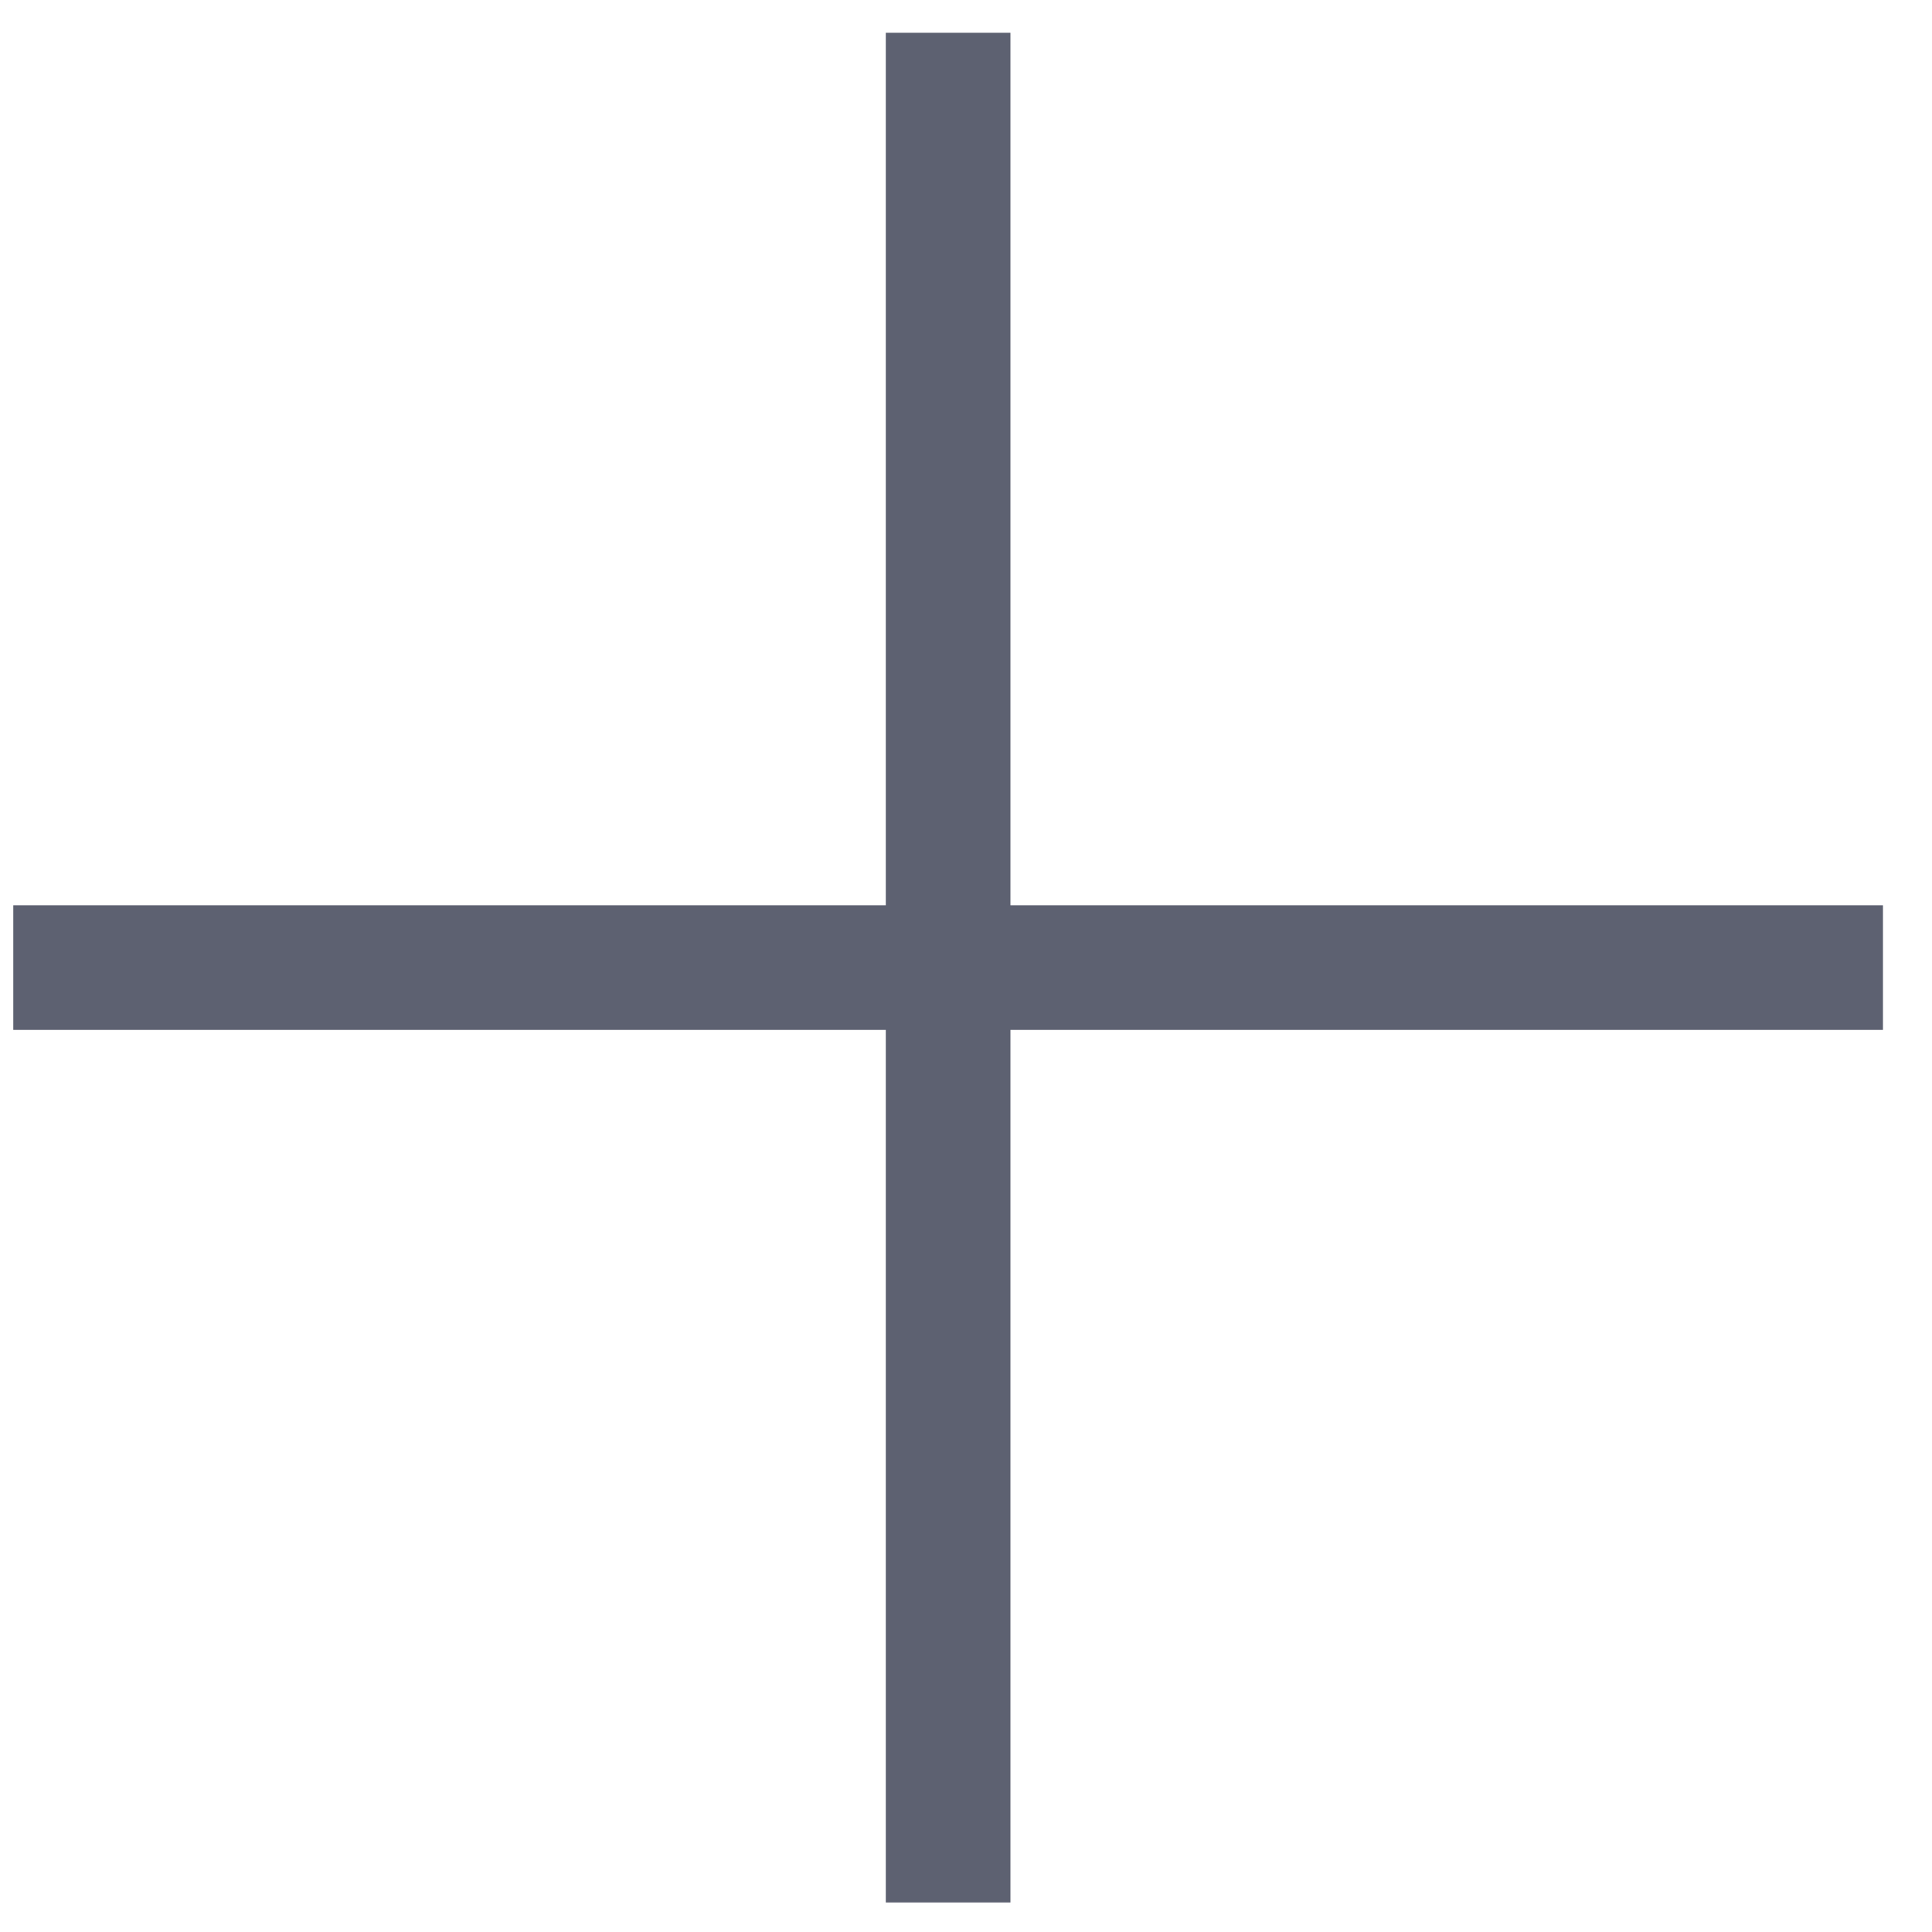
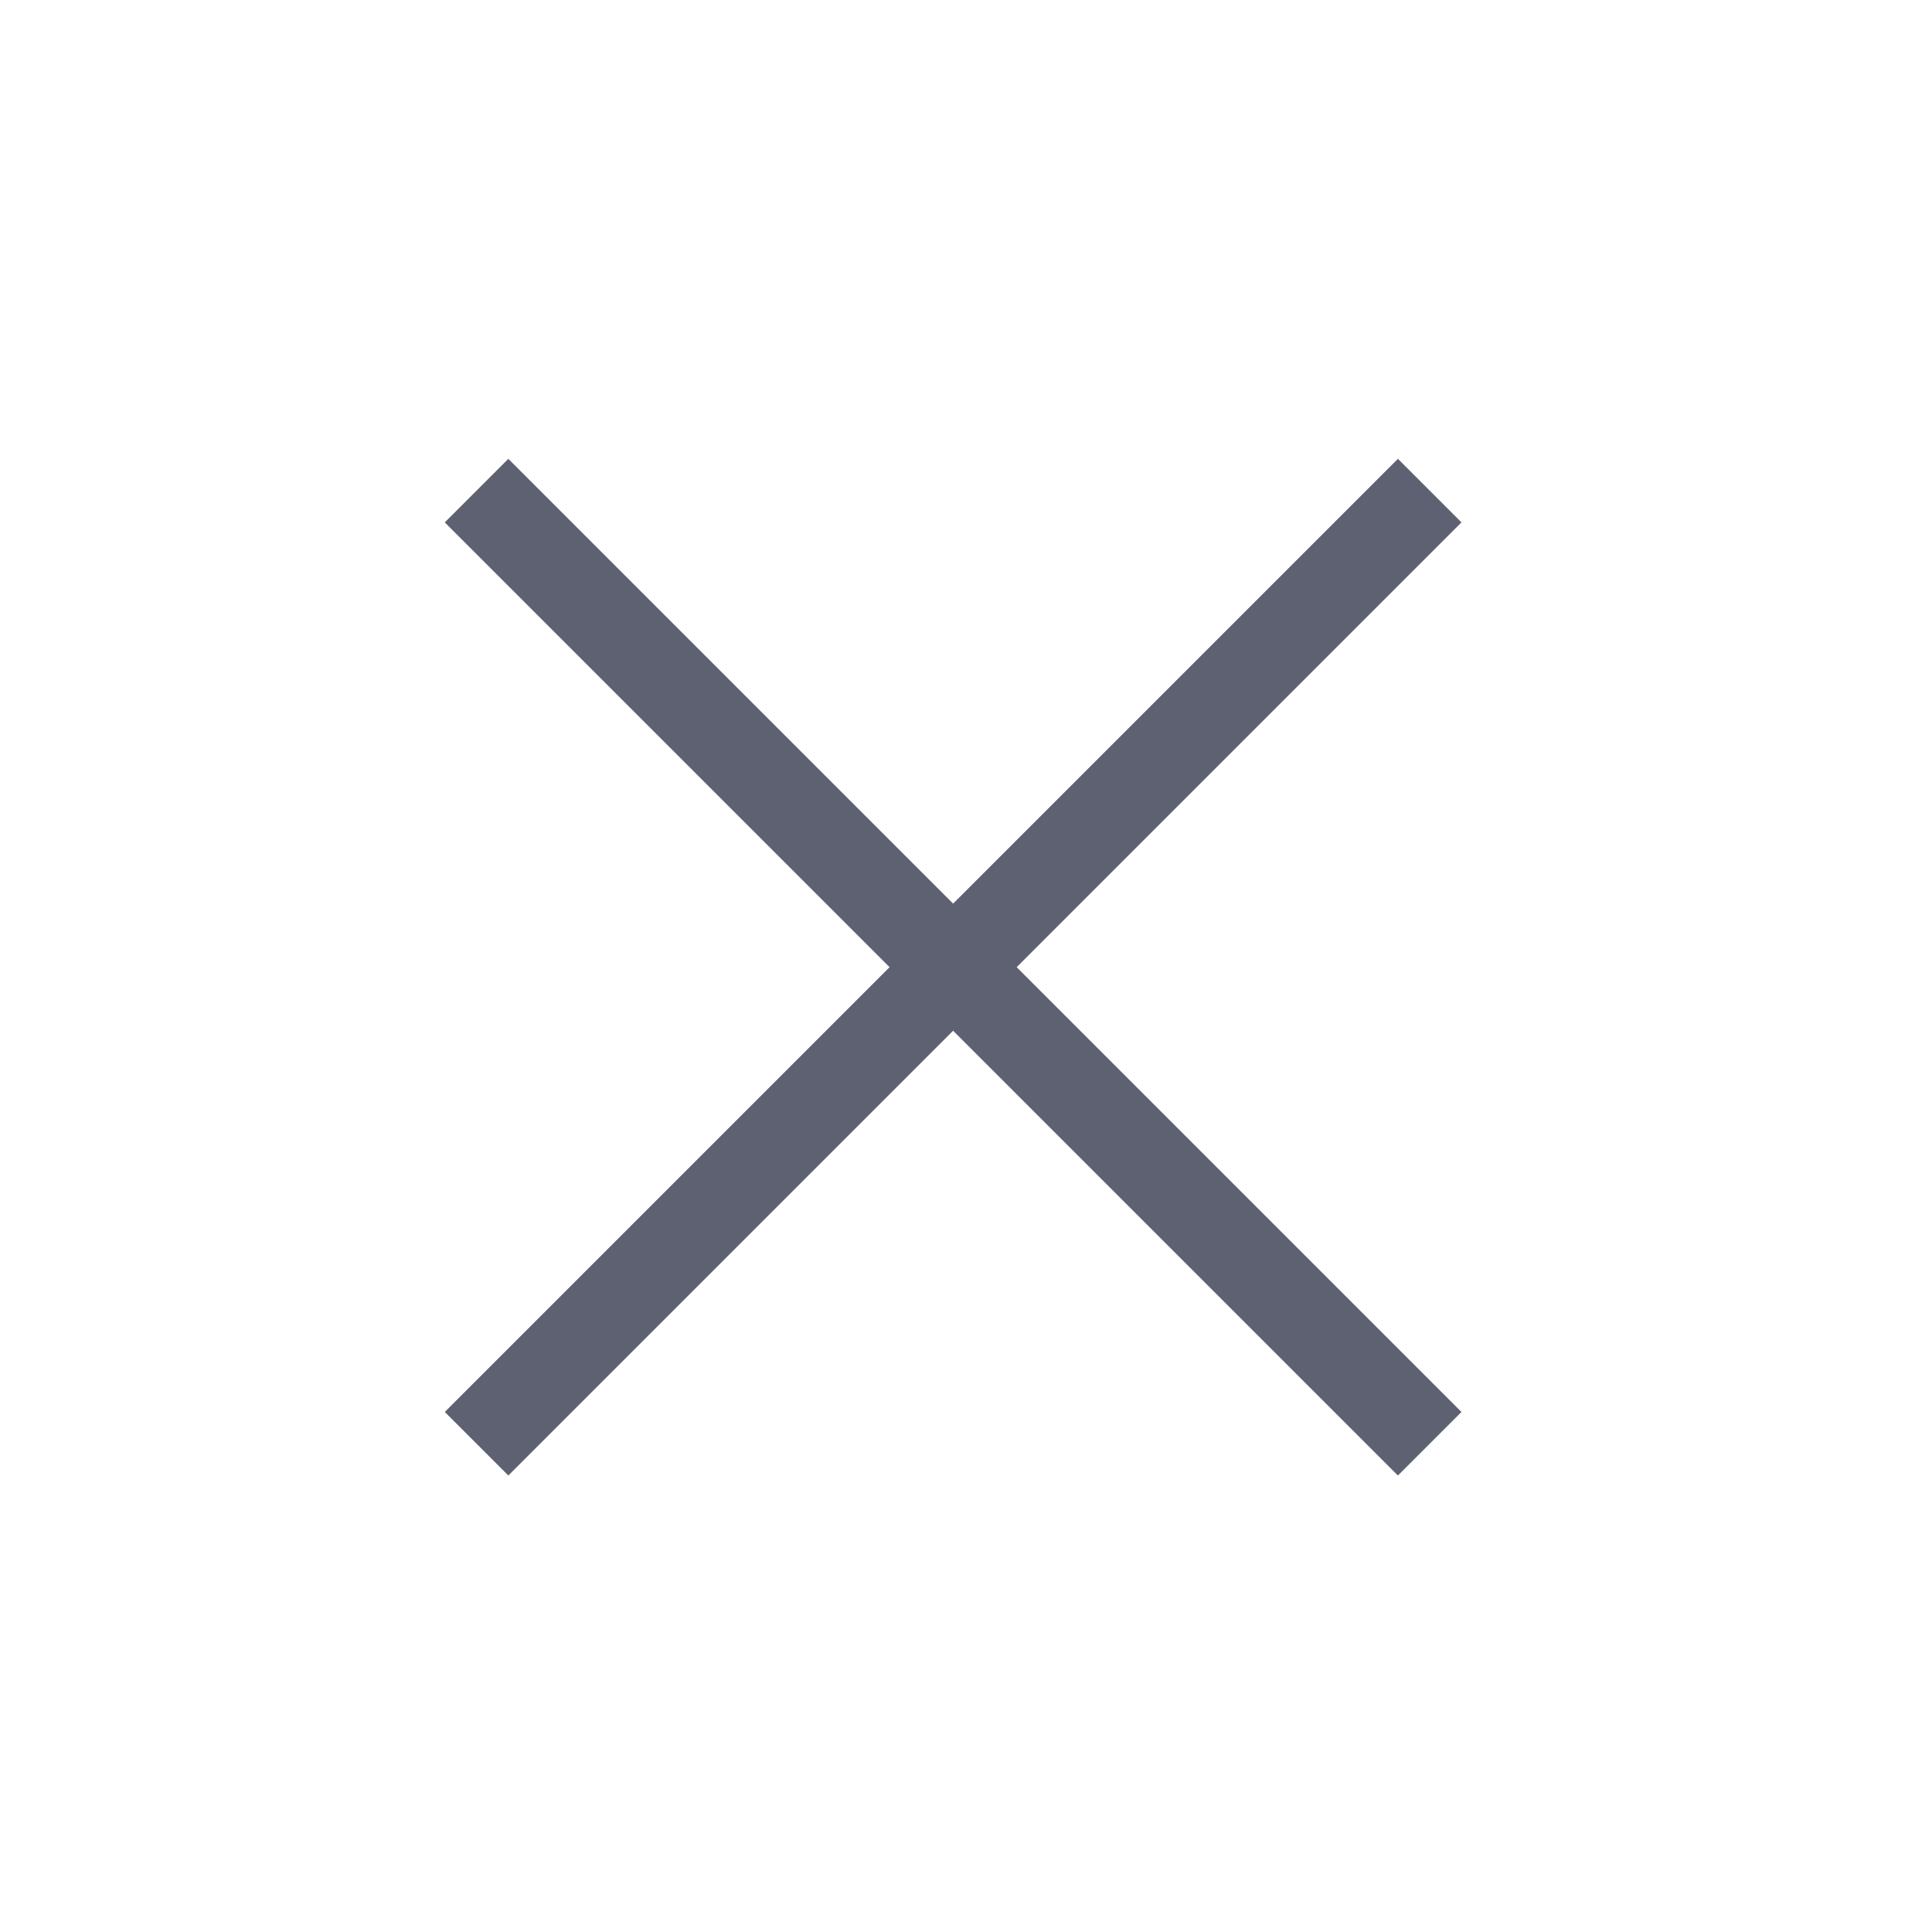
- <svg xmlns="http://www.w3.org/2000/svg" width="31" height="31" viewBox="0 0 31 31" fill="none">
-   <rect x="14.213" y="0.526" width="2" height="30" fill="#5D6171" />
-   <rect x="30.213" y="14.526" width="2" height="30" transform="rotate(90 30.2134 14.5259)" fill="#5D6171" />
+ <svg xmlns="http://www.w3.org/2000/svg" width="43" height="43" viewBox="0 0 43 43" fill="none">
+   <rect x="31.113" y="10.212" width="2" height="30" transform="rotate(45 31.1129 10.2124)" fill="#5D6171" />
+   <rect x="32.527" y="31.426" width="2" height="30" transform="rotate(135 32.5271 31.4258)" fill="#5D6171" />
</svg>
